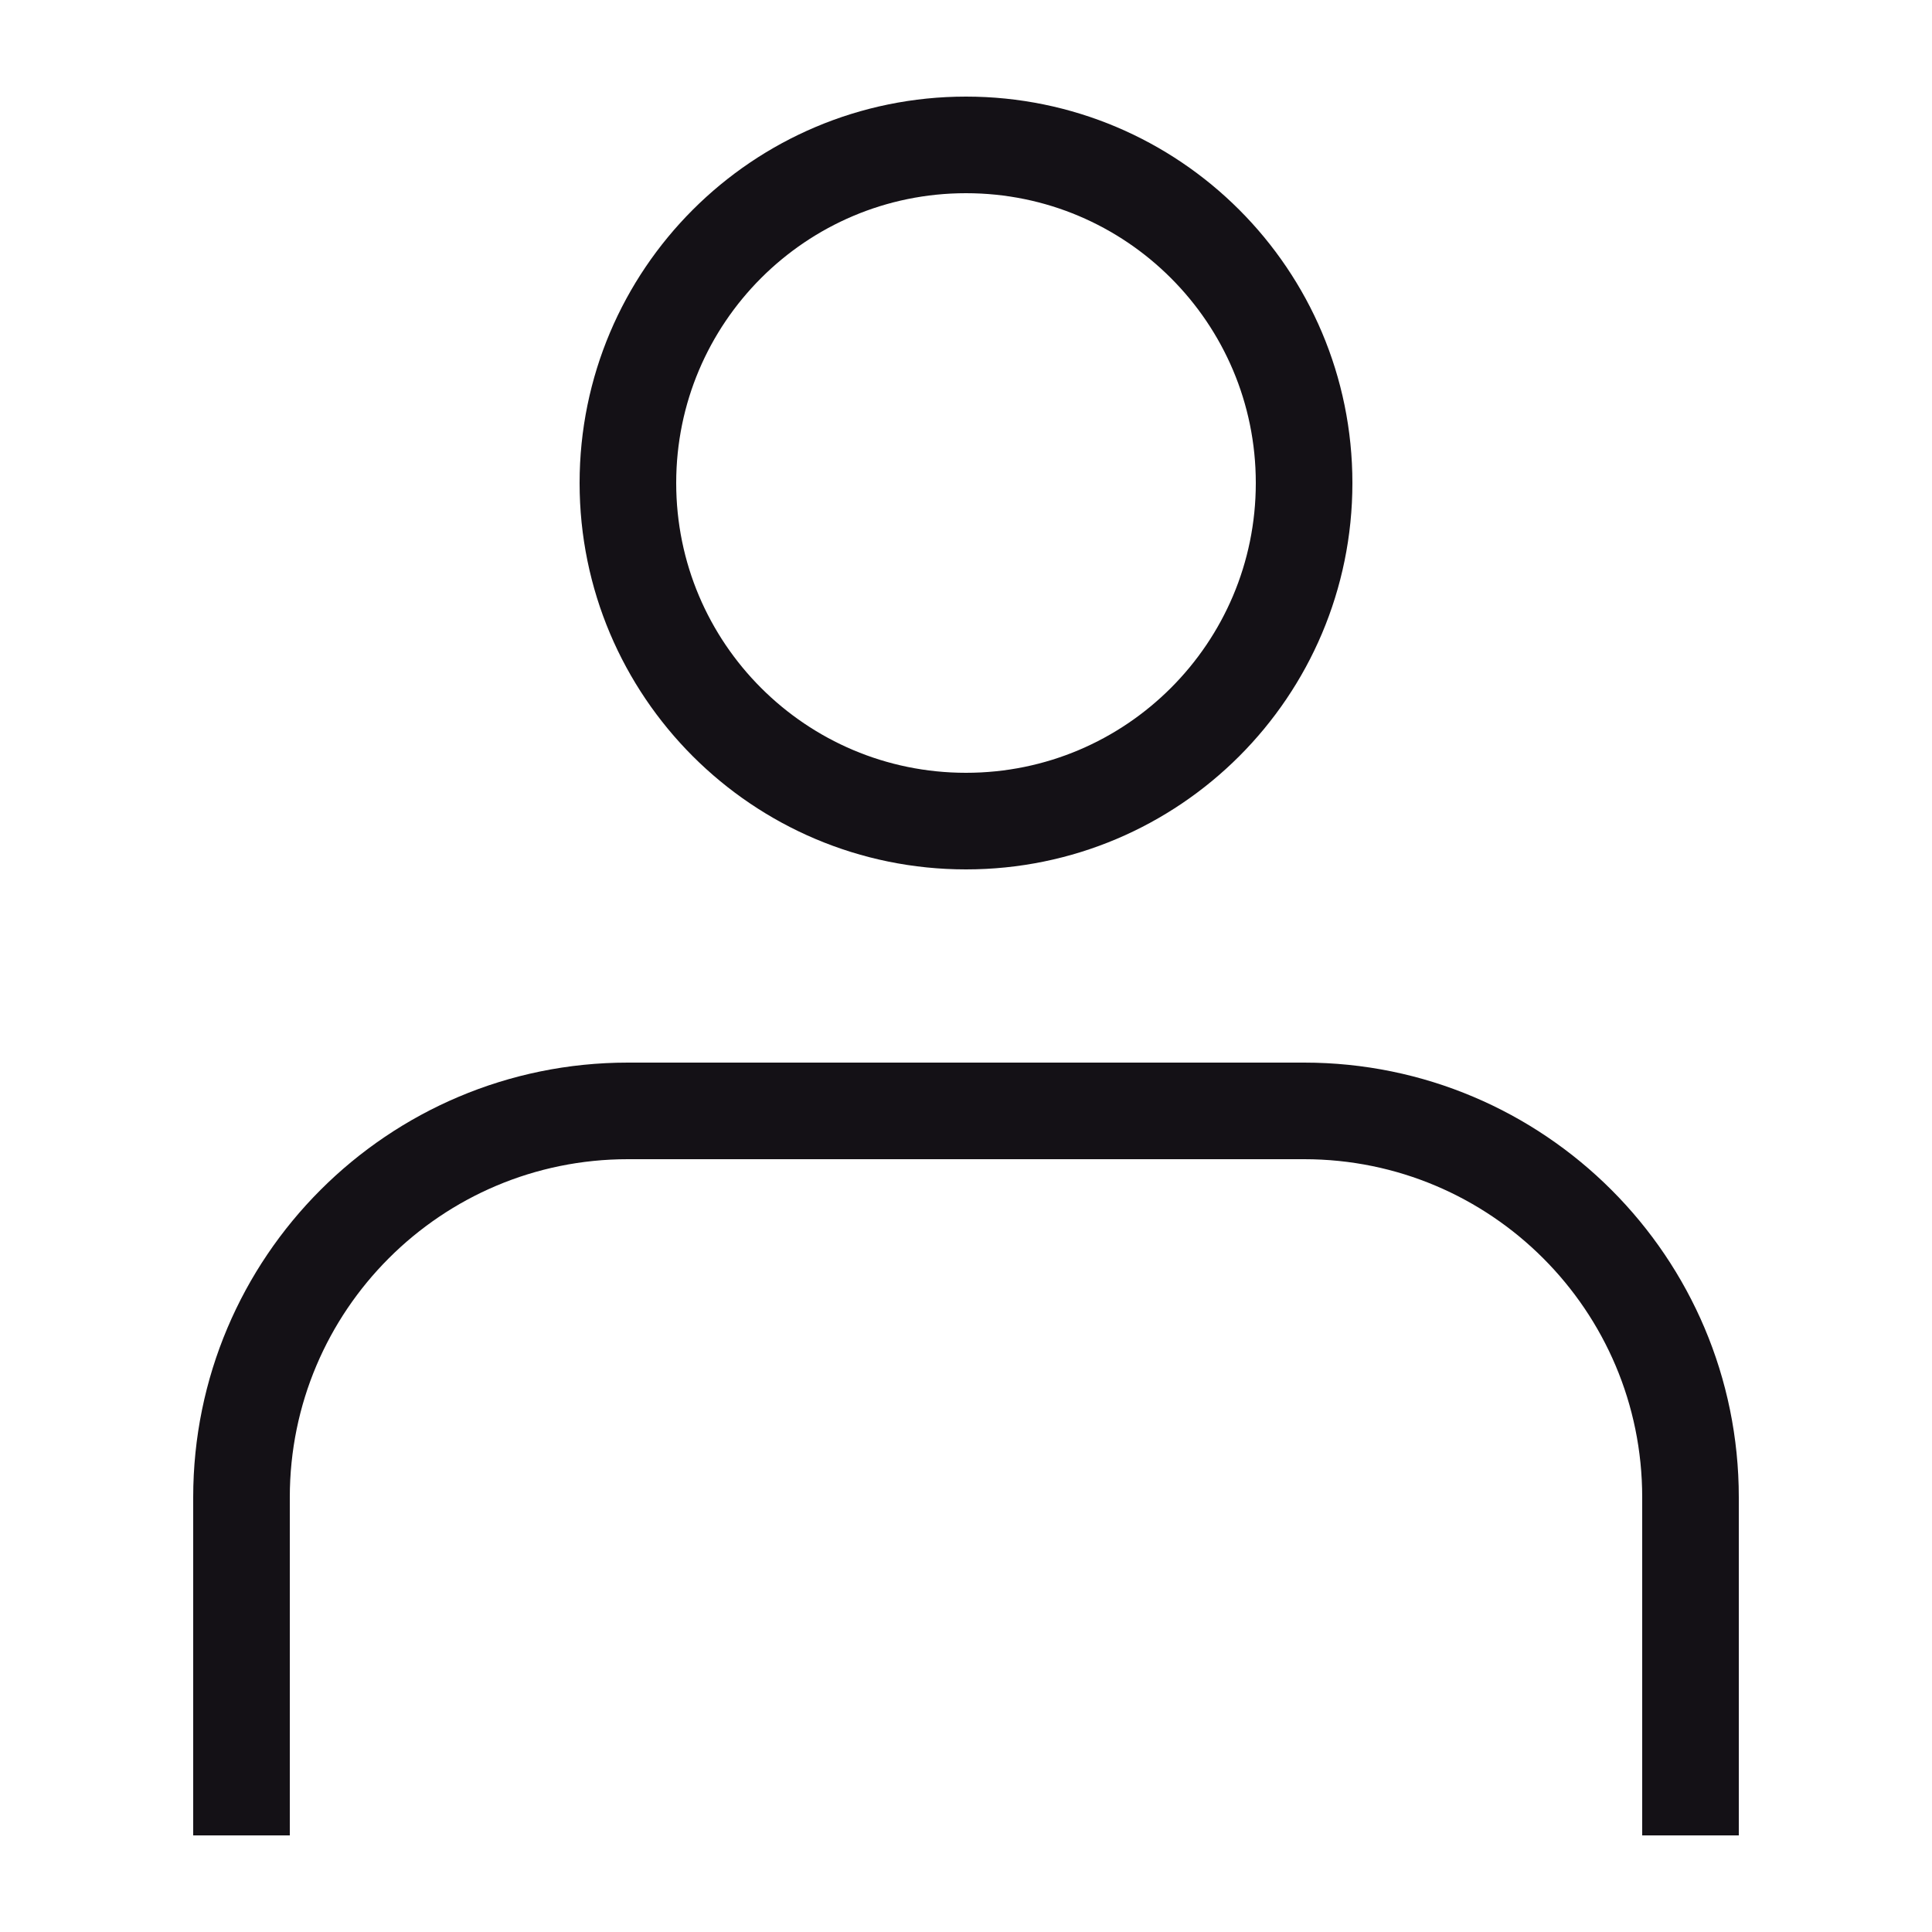
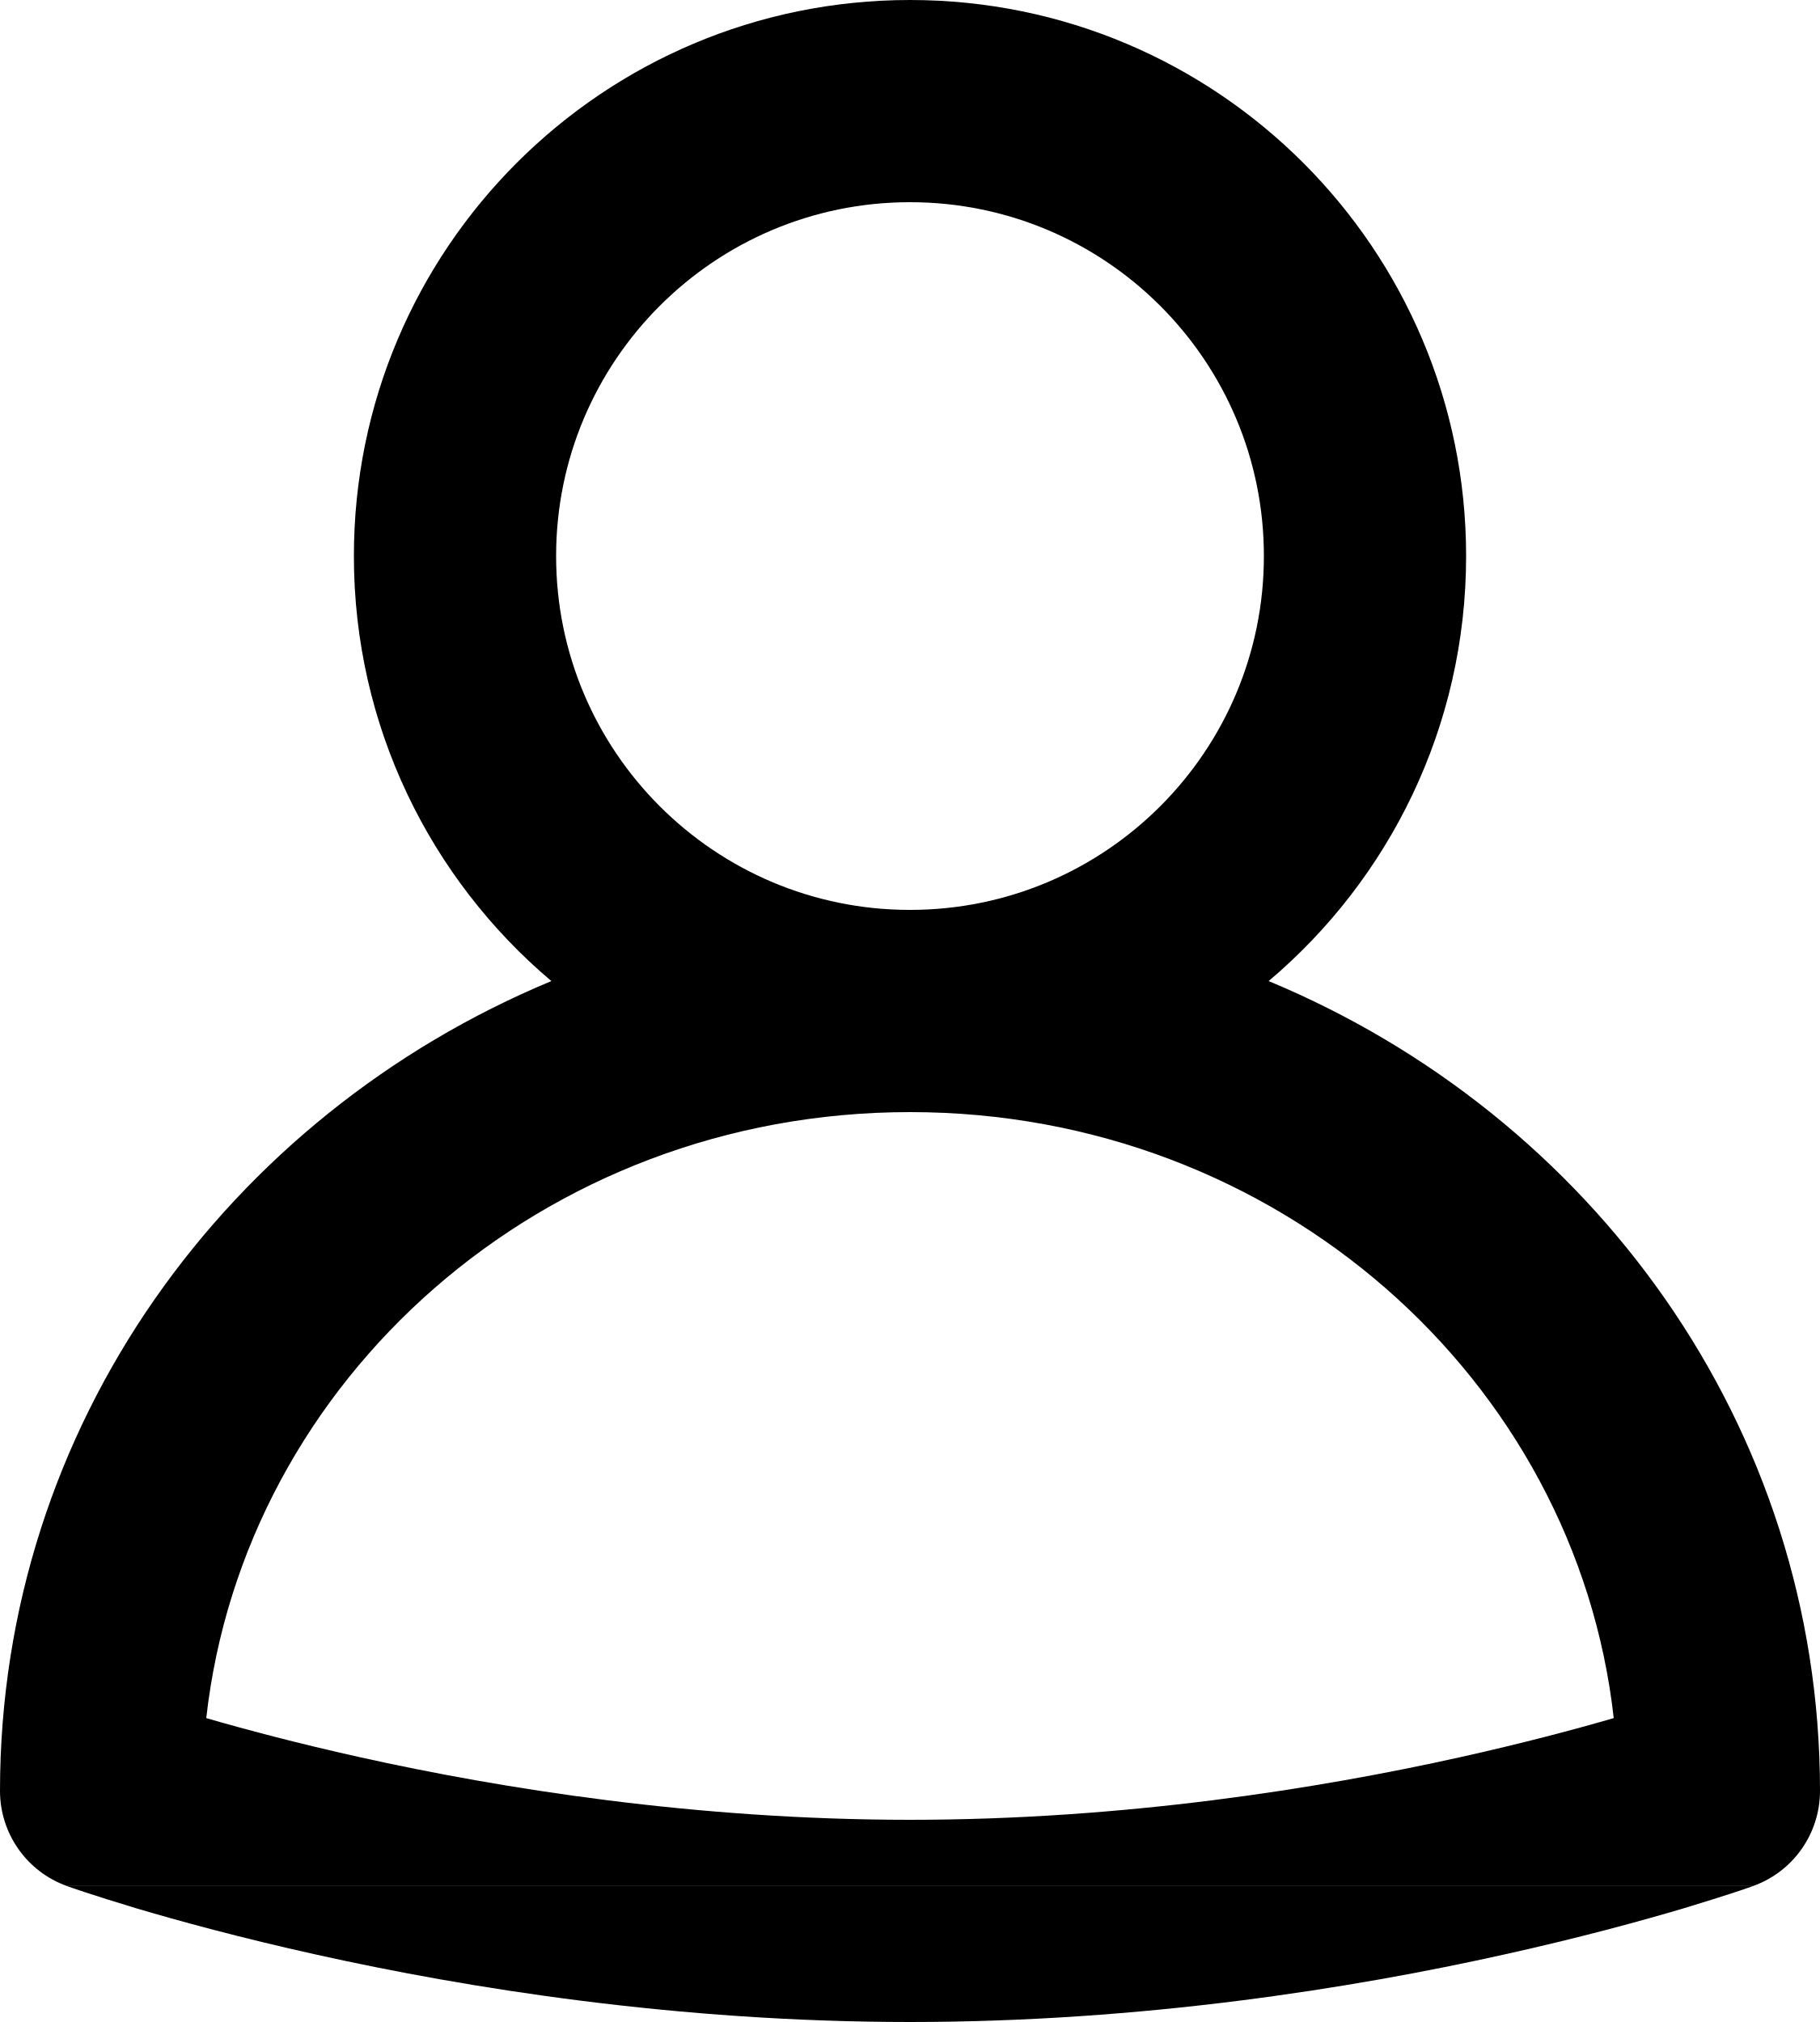
- <svg xmlns="http://www.w3.org/2000/svg" width="20" height="20" viewBox="0 0 20 20" fill="none">
-   <path d="M17.5 19V15.5C17.5 13.291 15.709 11.5 13.5 11.5H10H6.5C4.291 11.5 2.5 13.291 2.5 15.5V19" stroke="#141116" />
-   <circle cx="10" cy="5" r="3.5" stroke="#141116" />
+ <svg xmlns="http://www.w3.org/2000/svg" width="18" height="20" viewBox="0 0 18 20">
+   <path d="M17.338 18.655L17.332 18.657L17.322 18.661L17.285 18.674C17.253 18.685 17.208 18.7 17.151 18.719C17.035 18.757 16.869 18.81 16.657 18.874C16.232 19 15.623 19.167 14.874 19.333C13.377 19.666 11.302 20 9 20C6.698 20 4.623 19.666 3.126 19.333C2.377 19.167 1.768 19 1.343 18.874C1.131 18.81 0.965 18.757 0.849 18.719C0.792 18.7 0.747 18.685 0.715 18.674L0.678 18.661L0.668 18.657L0.664 18.656L0.662 18.655" />
+   <path fill-rule="evenodd" clip-rule="evenodd" d="M17.338 18.655C17.735 18.513 18 18.136 18 17.714C18 14.101 15.741 11.032 12.547 9.704C13.741 8.695 14.5 7.186 14.5 5.5C14.5 2.462 12.038 -1.32776e-07 9 0C5.962 1.32776e-07 3.5 2.462 3.5 5.5C3.5 7.186 4.259 8.695 5.453 9.704C2.259 11.032 -1.57939e-07 14.101 0 17.714C1.84471e-08 18.136 0.265 18.513 0.662 18.655M1 17.714L0.662 18.655C0.662 18.655 0.664 18.651 1 17.714ZM17 17.714C17.338 18.655 17.338 18.655 17.338 18.655L17 17.714ZM9 9C10.933 9 12.5 7.433 12.5 5.5C12.5 3.567 10.933 2 9 2C7.067 2 5.5 3.567 5.5 5.5C5.5 7.433 7.067 9 9 9ZM9 11C5.358 11 2.414 13.651 2.04 16.994C2.418 17.104 2.935 17.242 3.56 17.381C4.959 17.692 6.884 18 9 18C11.116 18 13.041 17.692 14.44 17.381C15.065 17.242 15.582 17.104 15.96 16.994C15.586 13.651 12.642 11 9 11Z" />
</svg>
